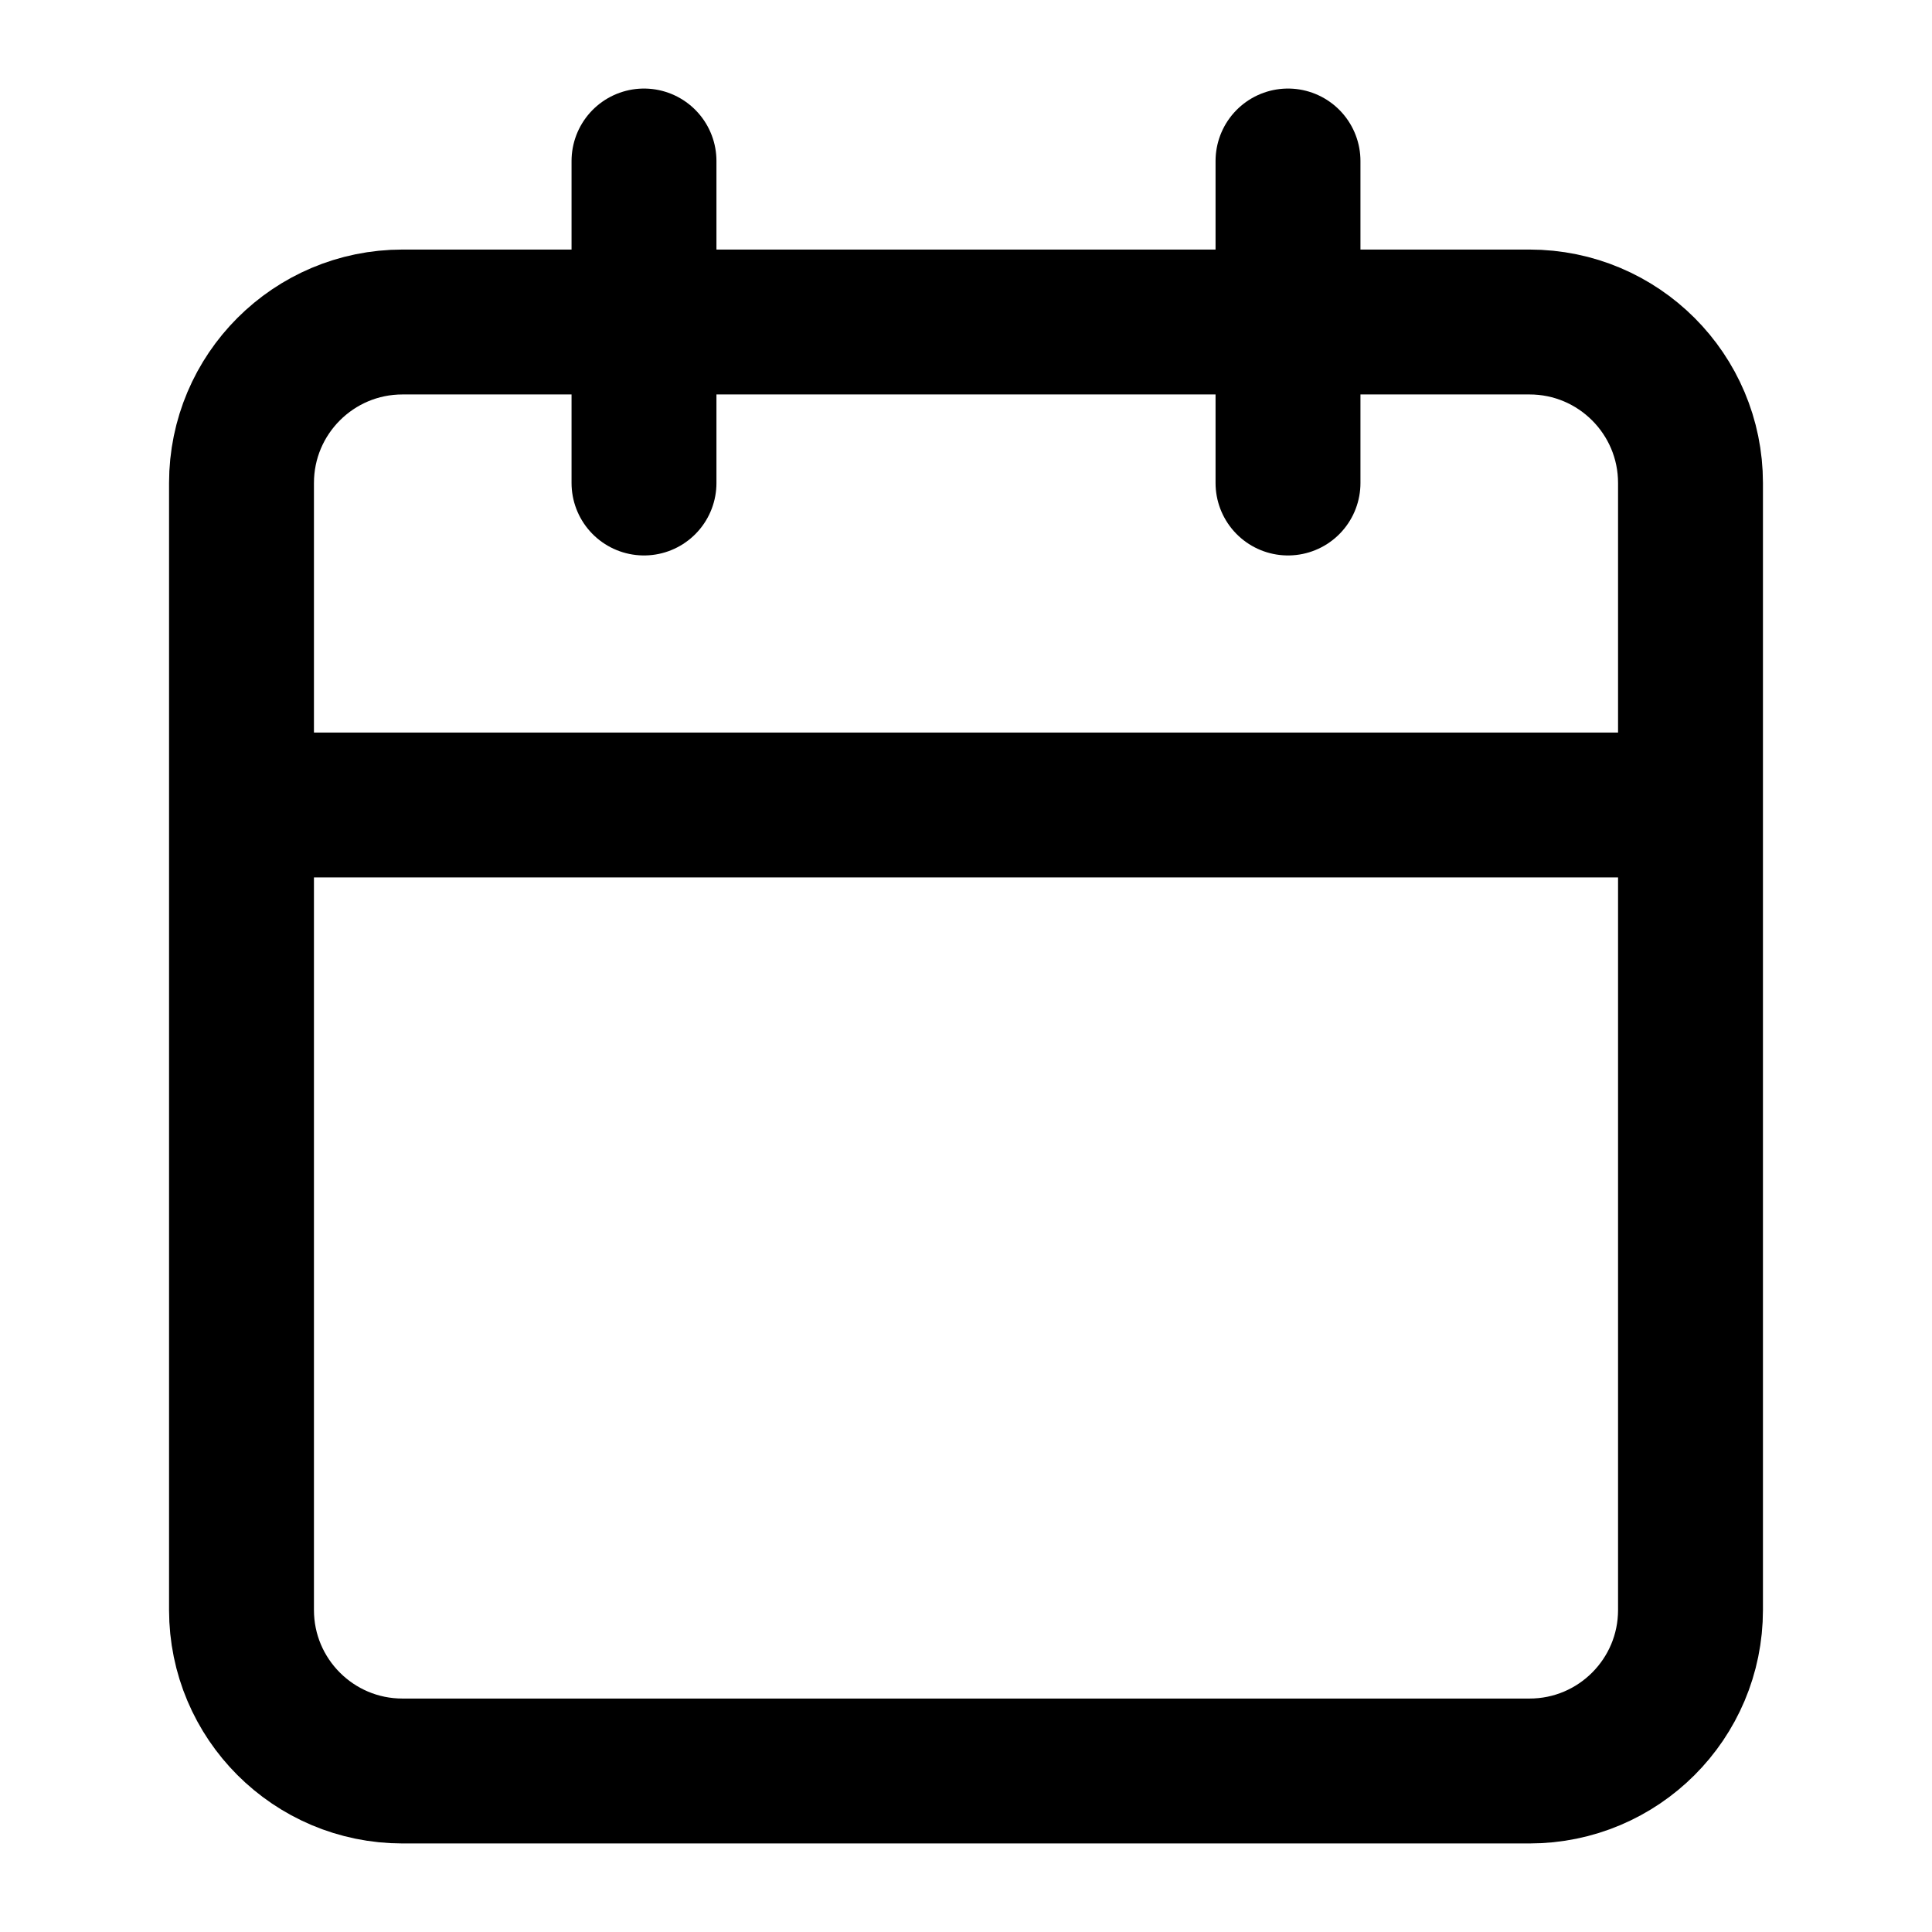
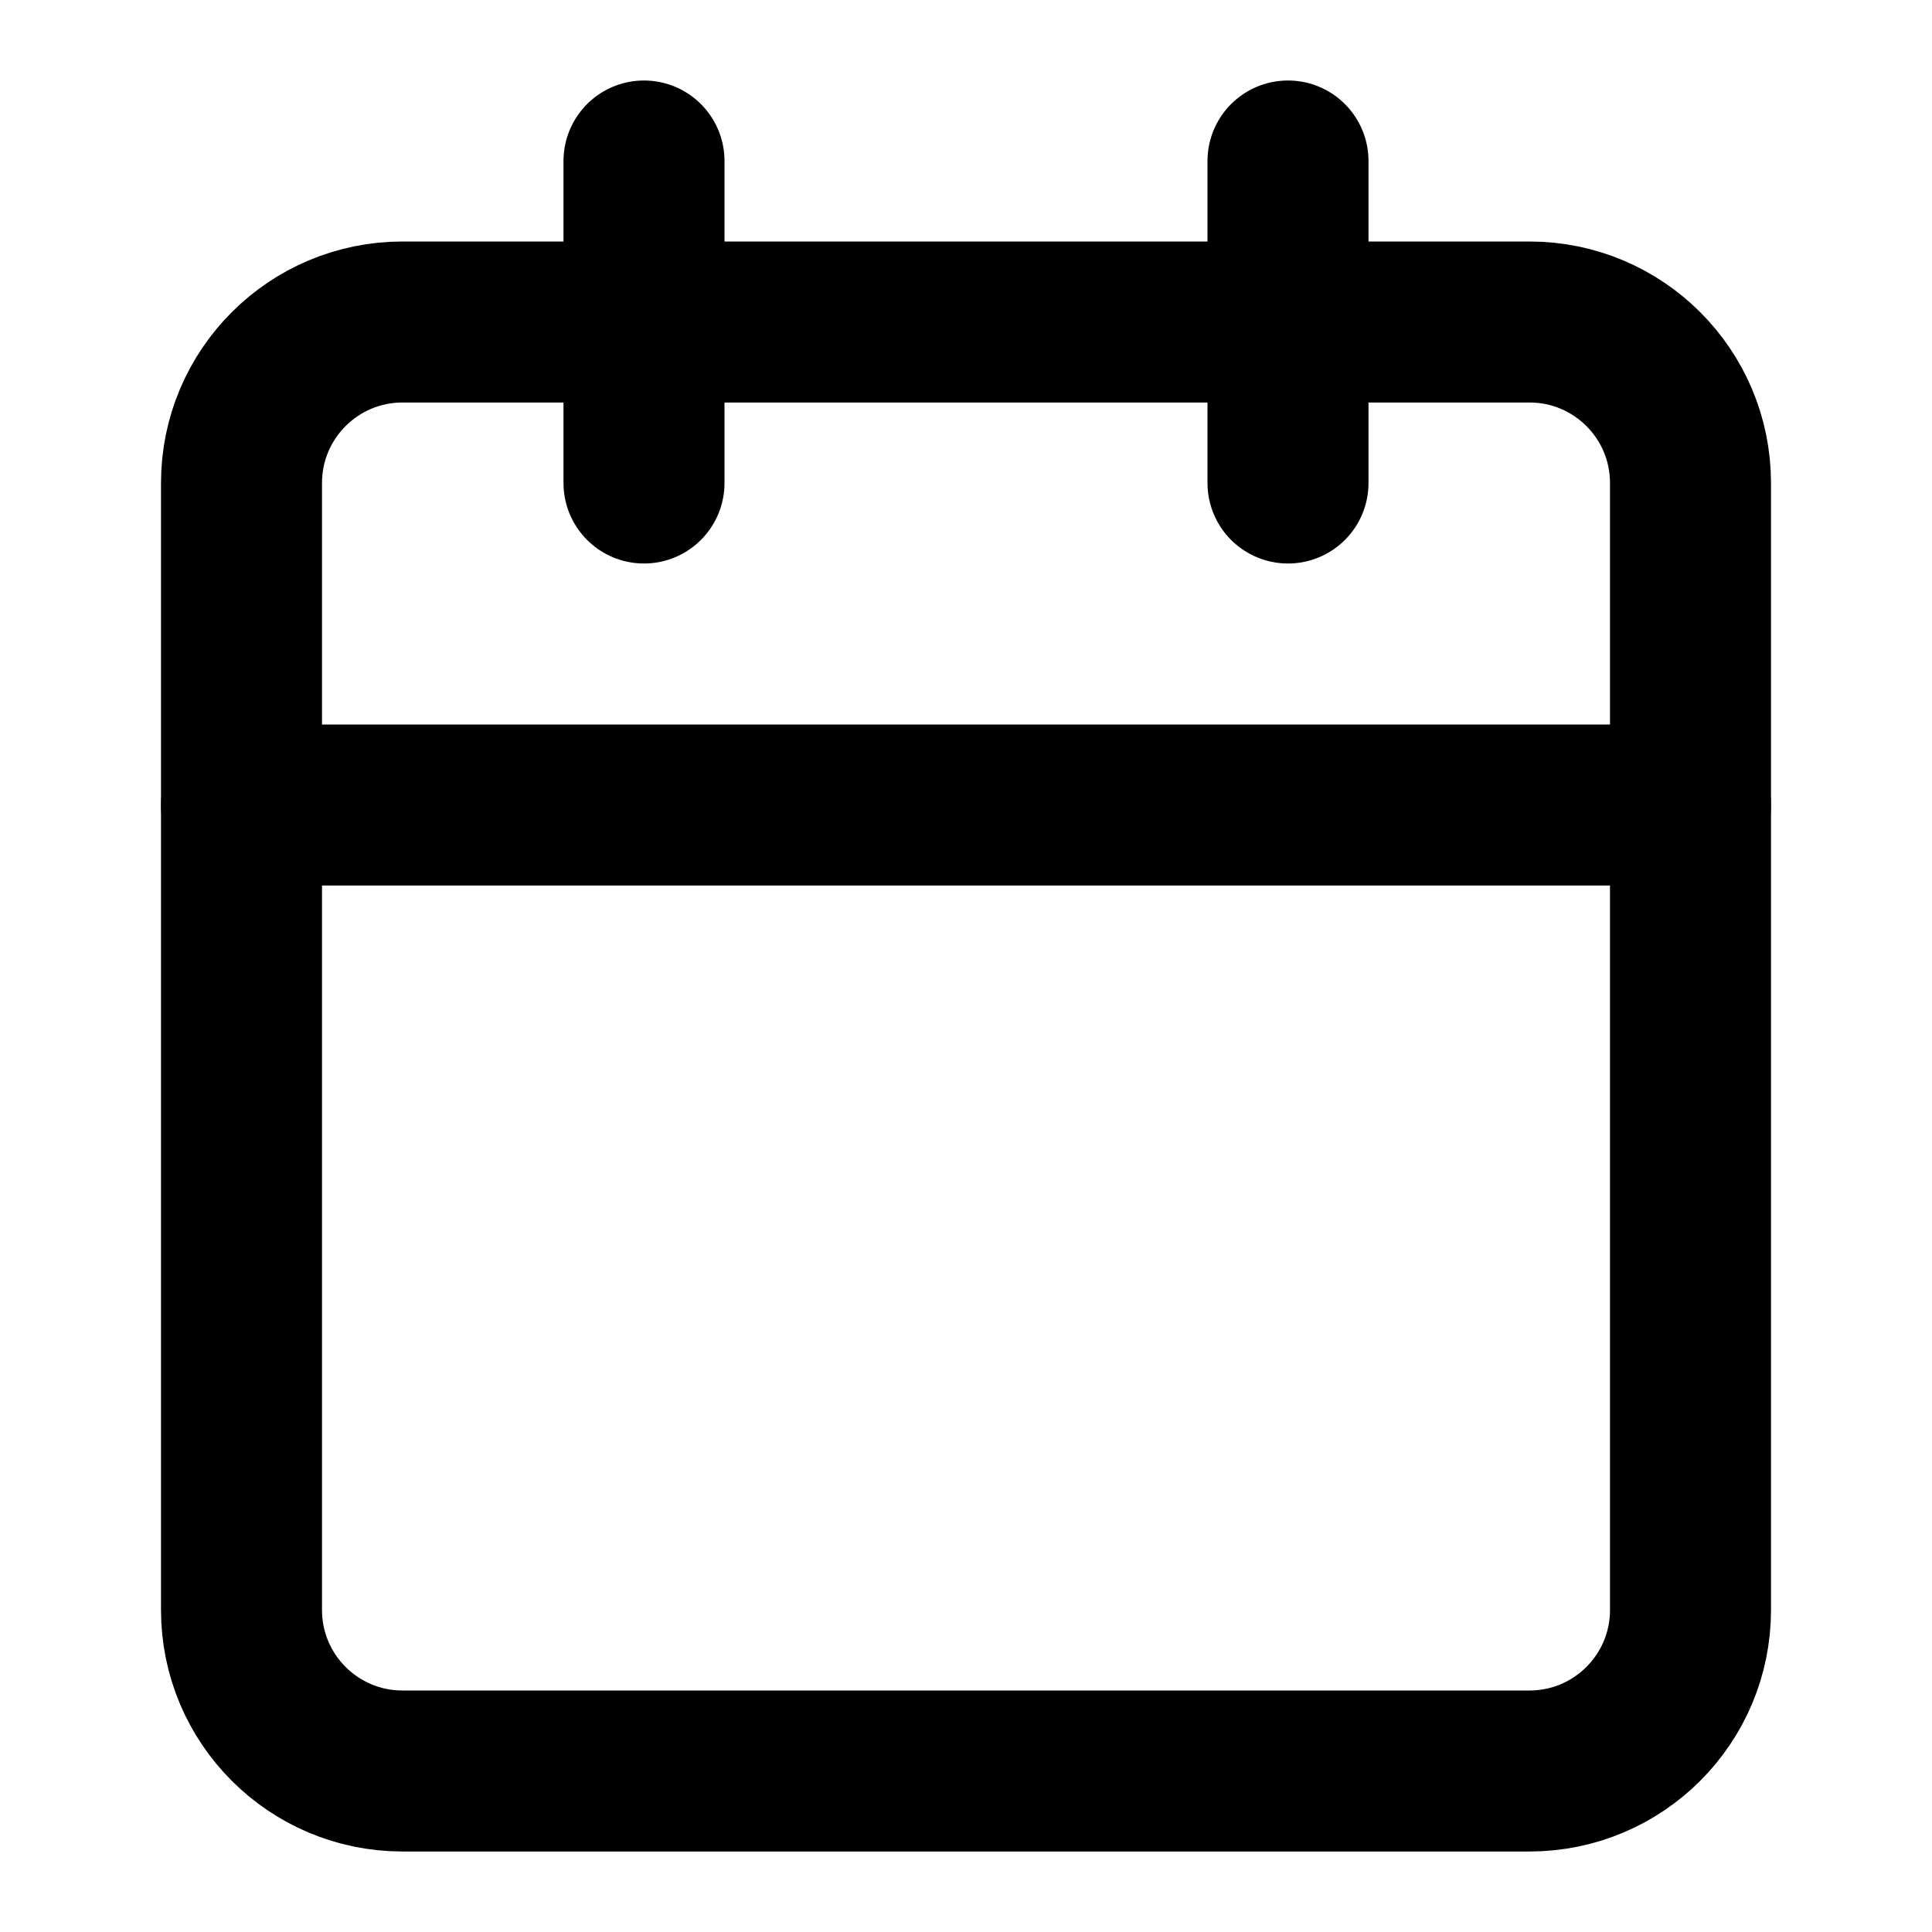
- <svg xmlns="http://www.w3.org/2000/svg" width="24" height="24" viewBox="0 0 24 24" fill="none" stroke="currentColor" stroke-width="1.8" stroke-linecap="round" stroke-linejoin="round">
-   <path d="M8 2v4M16 2v4M3 10h18M5 4h14a2 2 0 0 1 2 2v14a2 2 0 0 1-2 2H5a2 2 0 0 1-2-2V6a2 2 0 0 1 2-2z" />
+ <svg xmlns="http://www.w3.org/2000/svg" width="24" height="24" viewBox="0 0 24 24" fill="none" stroke="currentColor" stroke-width="2" stroke-linecap="round" stroke-linejoin="round">
+   <path d="M8 2v4" />
+   <path d="M16 2v4" />
+   <rect width="18" height="18" x="3" y="4" rx="2" />
+   <path d="M3 10h18" />
</svg>
